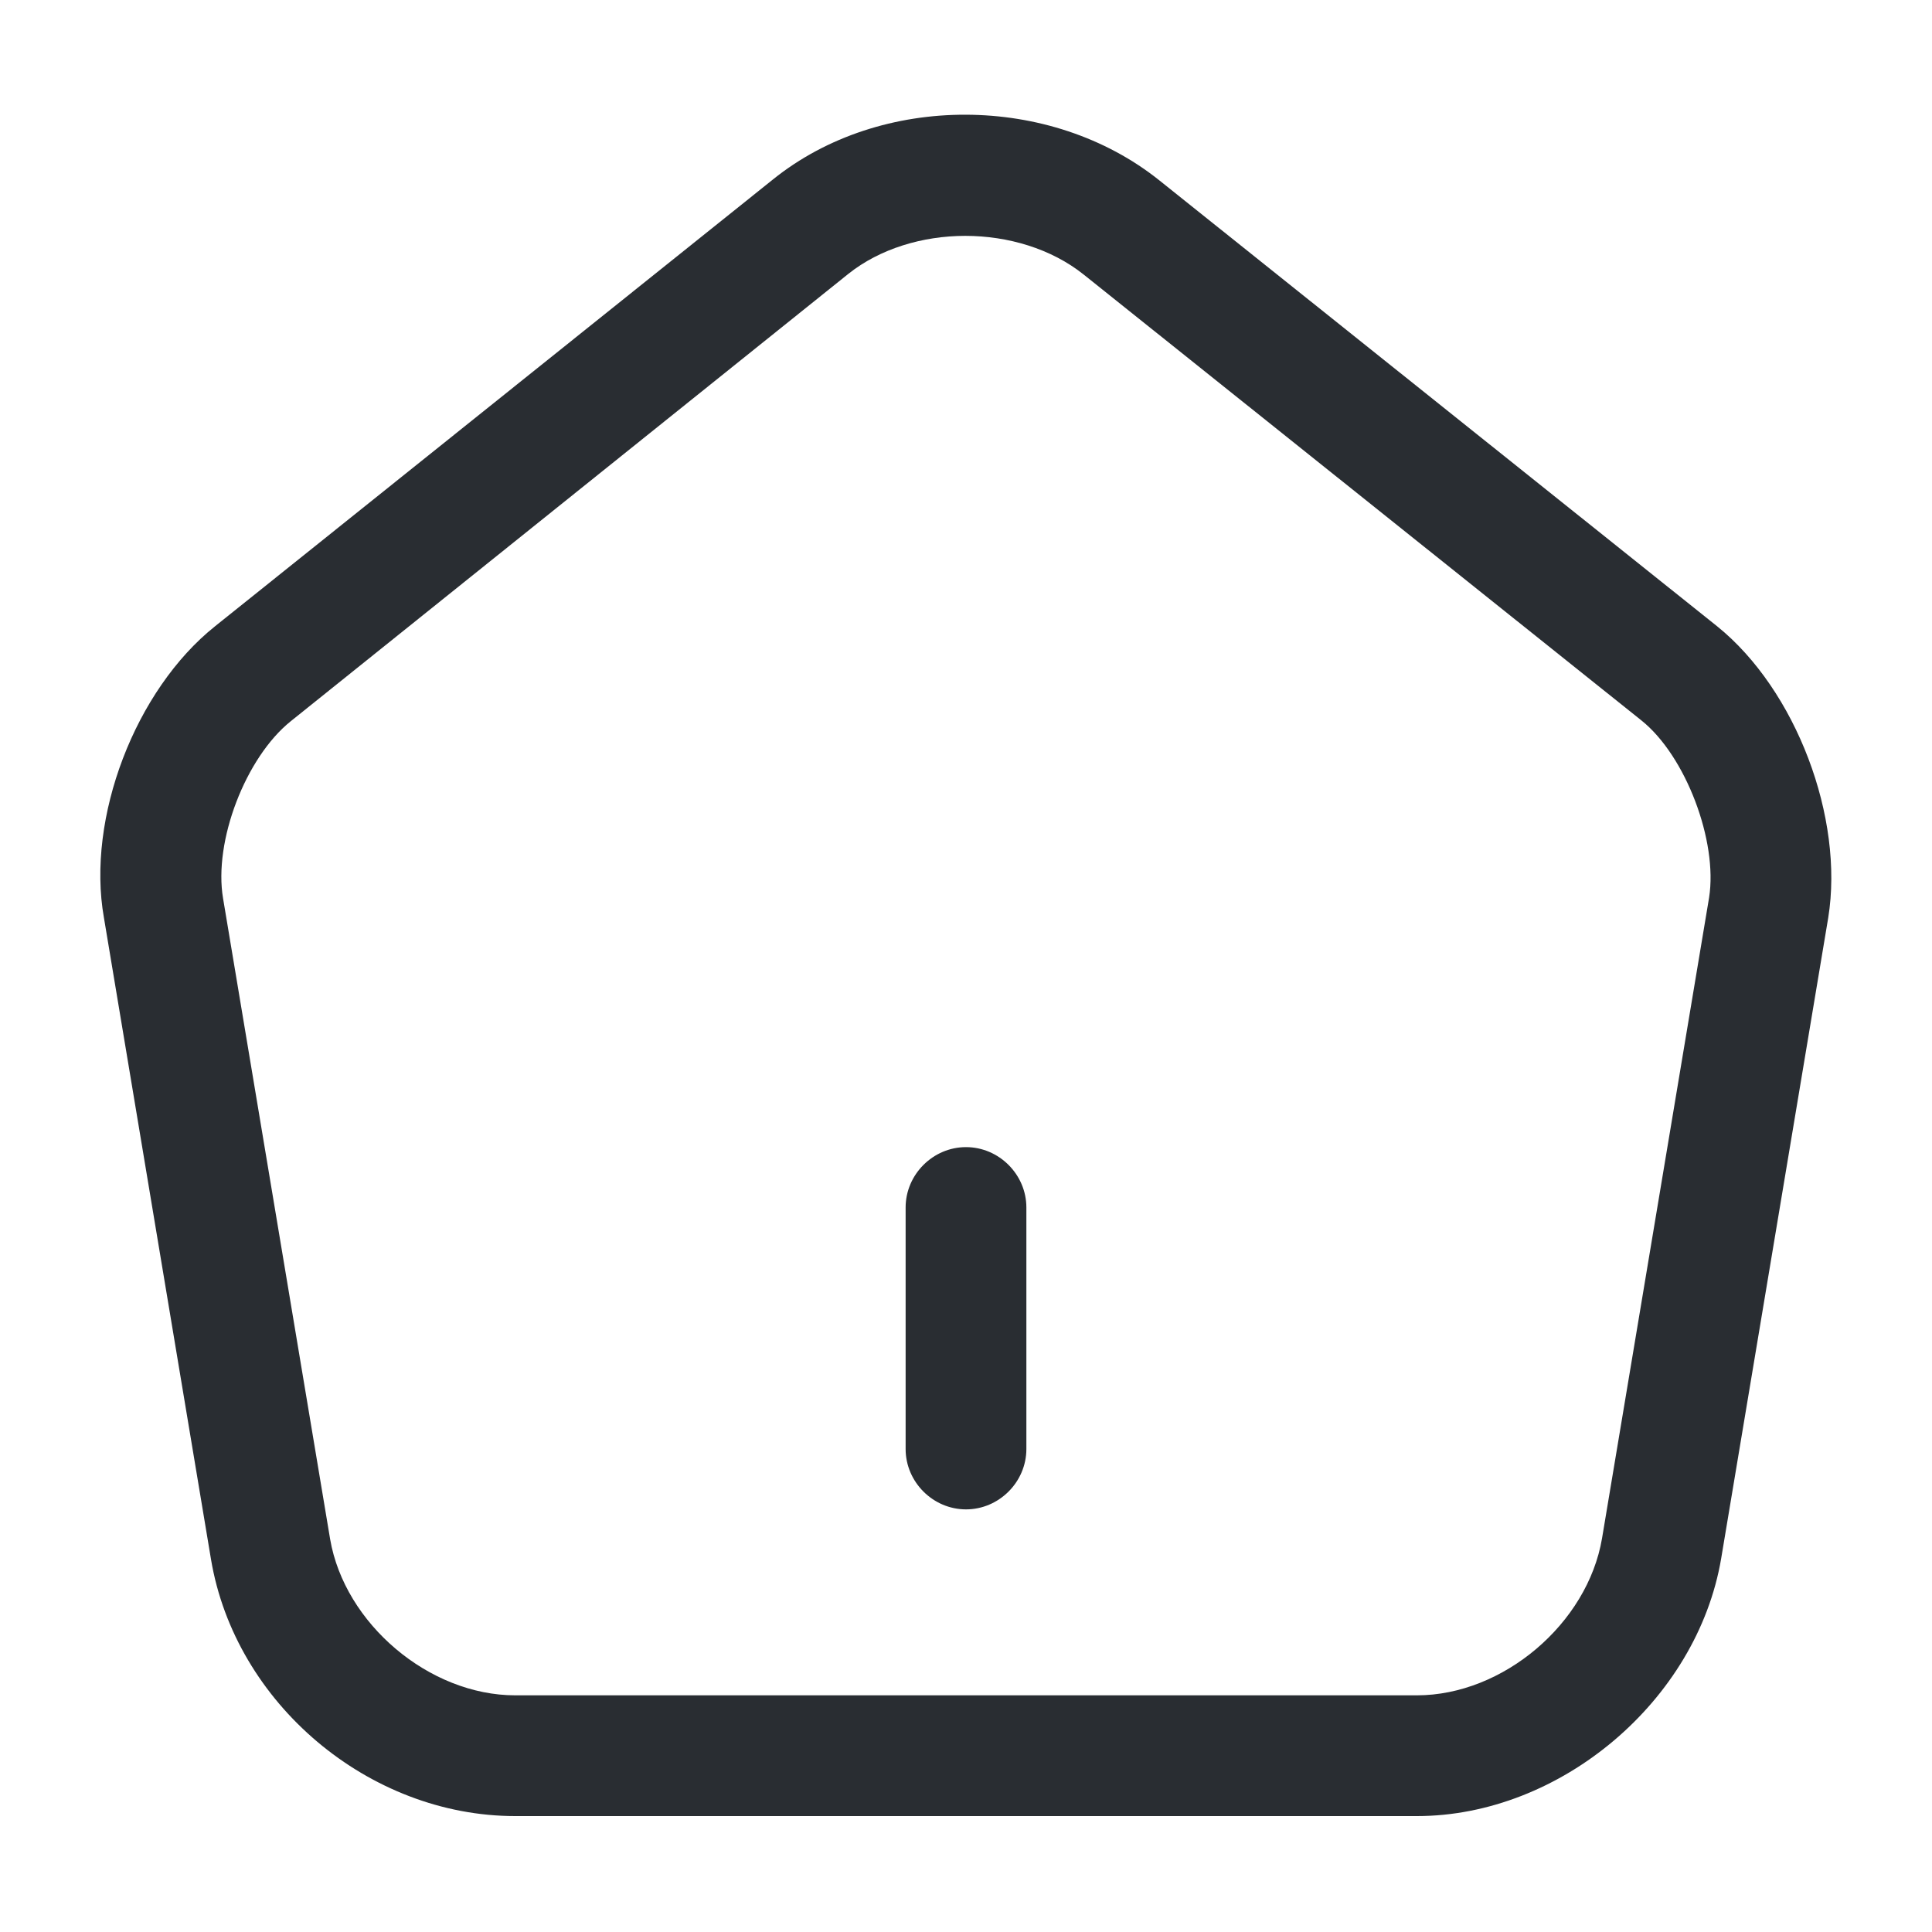
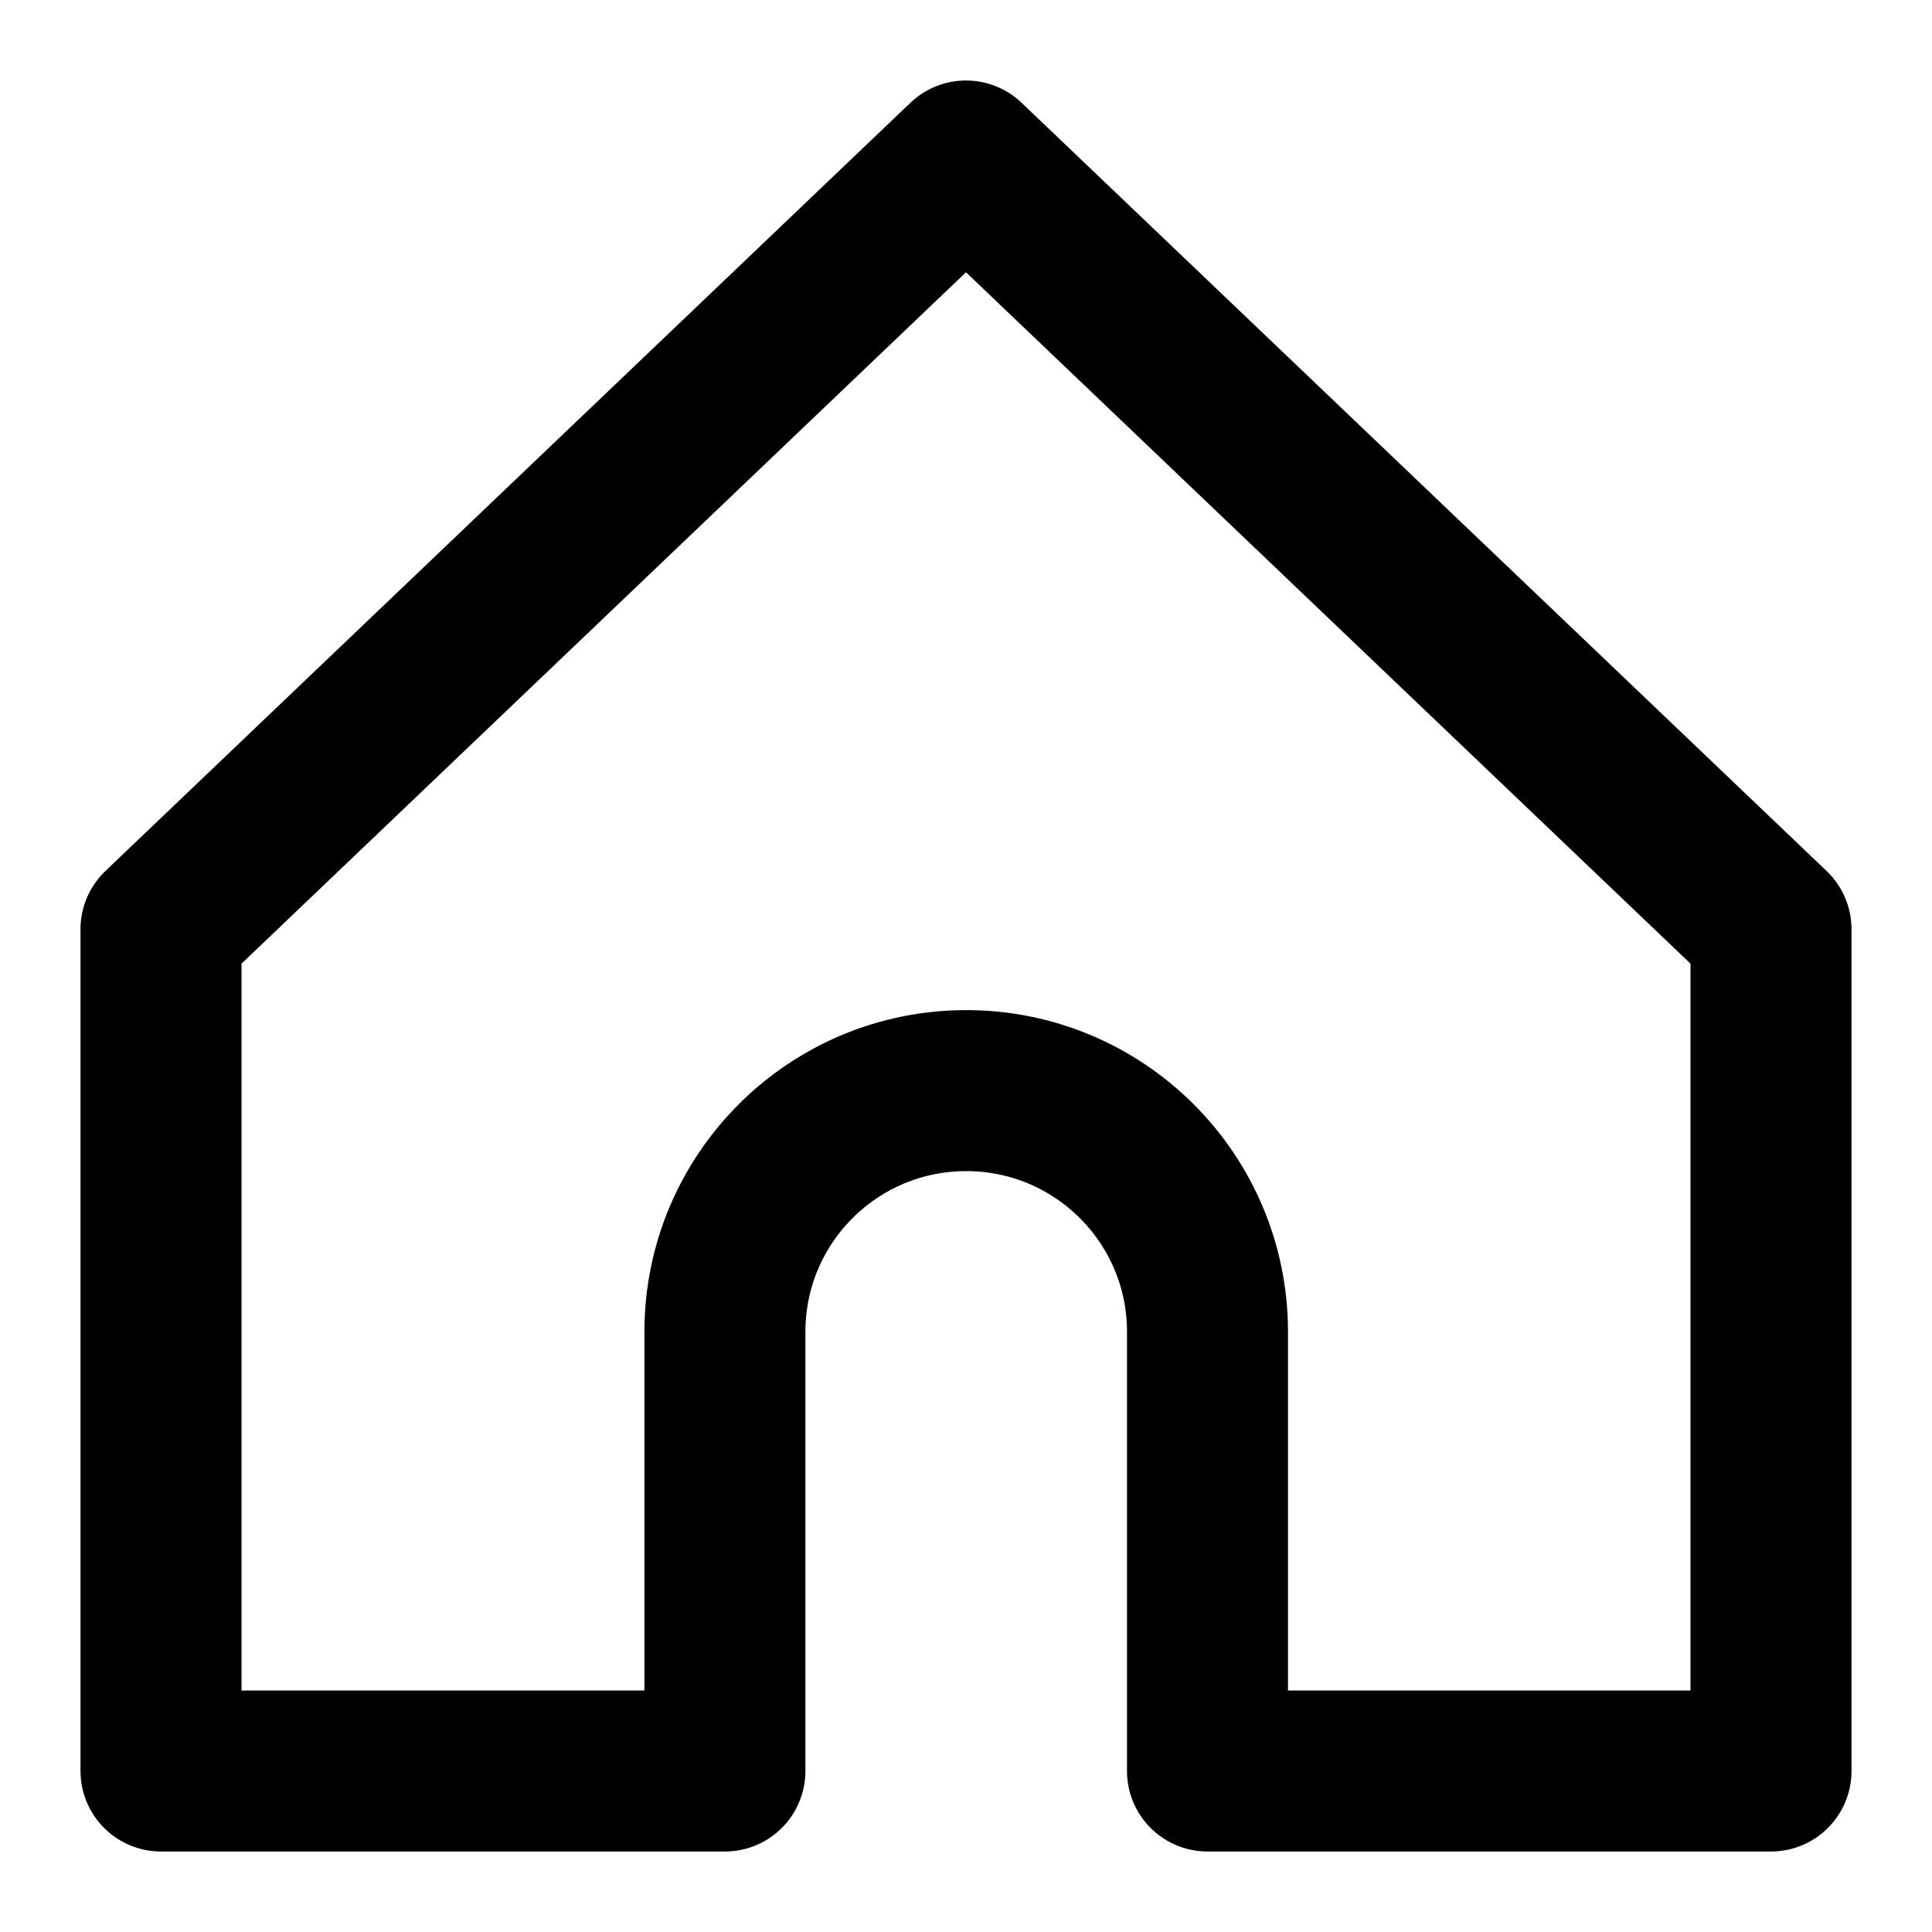
- <svg xmlns="http://www.w3.org/2000/svg" width="24" height="24" viewBox="0 0 24 24" fill="none">
-   <path d="M12 18.75C11.59 18.75 11.25 18.41 11.25 18V15C11.25 14.59 11.59 14.25 12 14.25C12.41 14.25 12.75 14.59 12.75 15V18C12.75 18.41 12.41 18.75 12 18.75Z" fill="#292D32" />
-   <path d="M17.601 22.56H6.401C4.581 22.56 2.921 21.16 2.621 19.37L1.291 11.4C1.071 10.16 1.681 8.57 2.671 7.78L9.601 2.23C10.941 1.15 13.051 1.16 14.401 2.24L21.331 7.78C22.311 8.57 22.911 10.16 22.711 11.4L21.381 19.36C21.081 21.13 19.381 22.56 17.601 22.56ZM11.991 2.93C11.461 2.93 10.931 3.09 10.541 3.4L3.611 8.96C3.051 9.41 2.651 10.45 2.771 11.16L4.101 19.12C4.281 20.17 5.331 21.06 6.401 21.06H17.601C18.671 21.06 19.721 20.17 19.901 19.11L21.231 11.15C21.341 10.45 20.941 9.39 20.391 8.95L13.461 3.41C13.061 3.09 12.521 2.93 11.991 2.93Z" fill="#292D32" />
+ <svg aria-label="Home" class="x1lliihq x1n2onr6 x5n08af" fill="currentColor" height="24" role="img" viewBox="0 0 24 24" width="24">
+   <path d="M9.005 16.545a2.997 2.997 0 0 1 2.997-2.997A2.997 2.997 0 0 1 15 16.545V22h7V11.543L12 2 2 11.543V22h7.005Z" fill="none" stroke="currentColor" stroke-linejoin="round" stroke-width="2" />
</svg>
